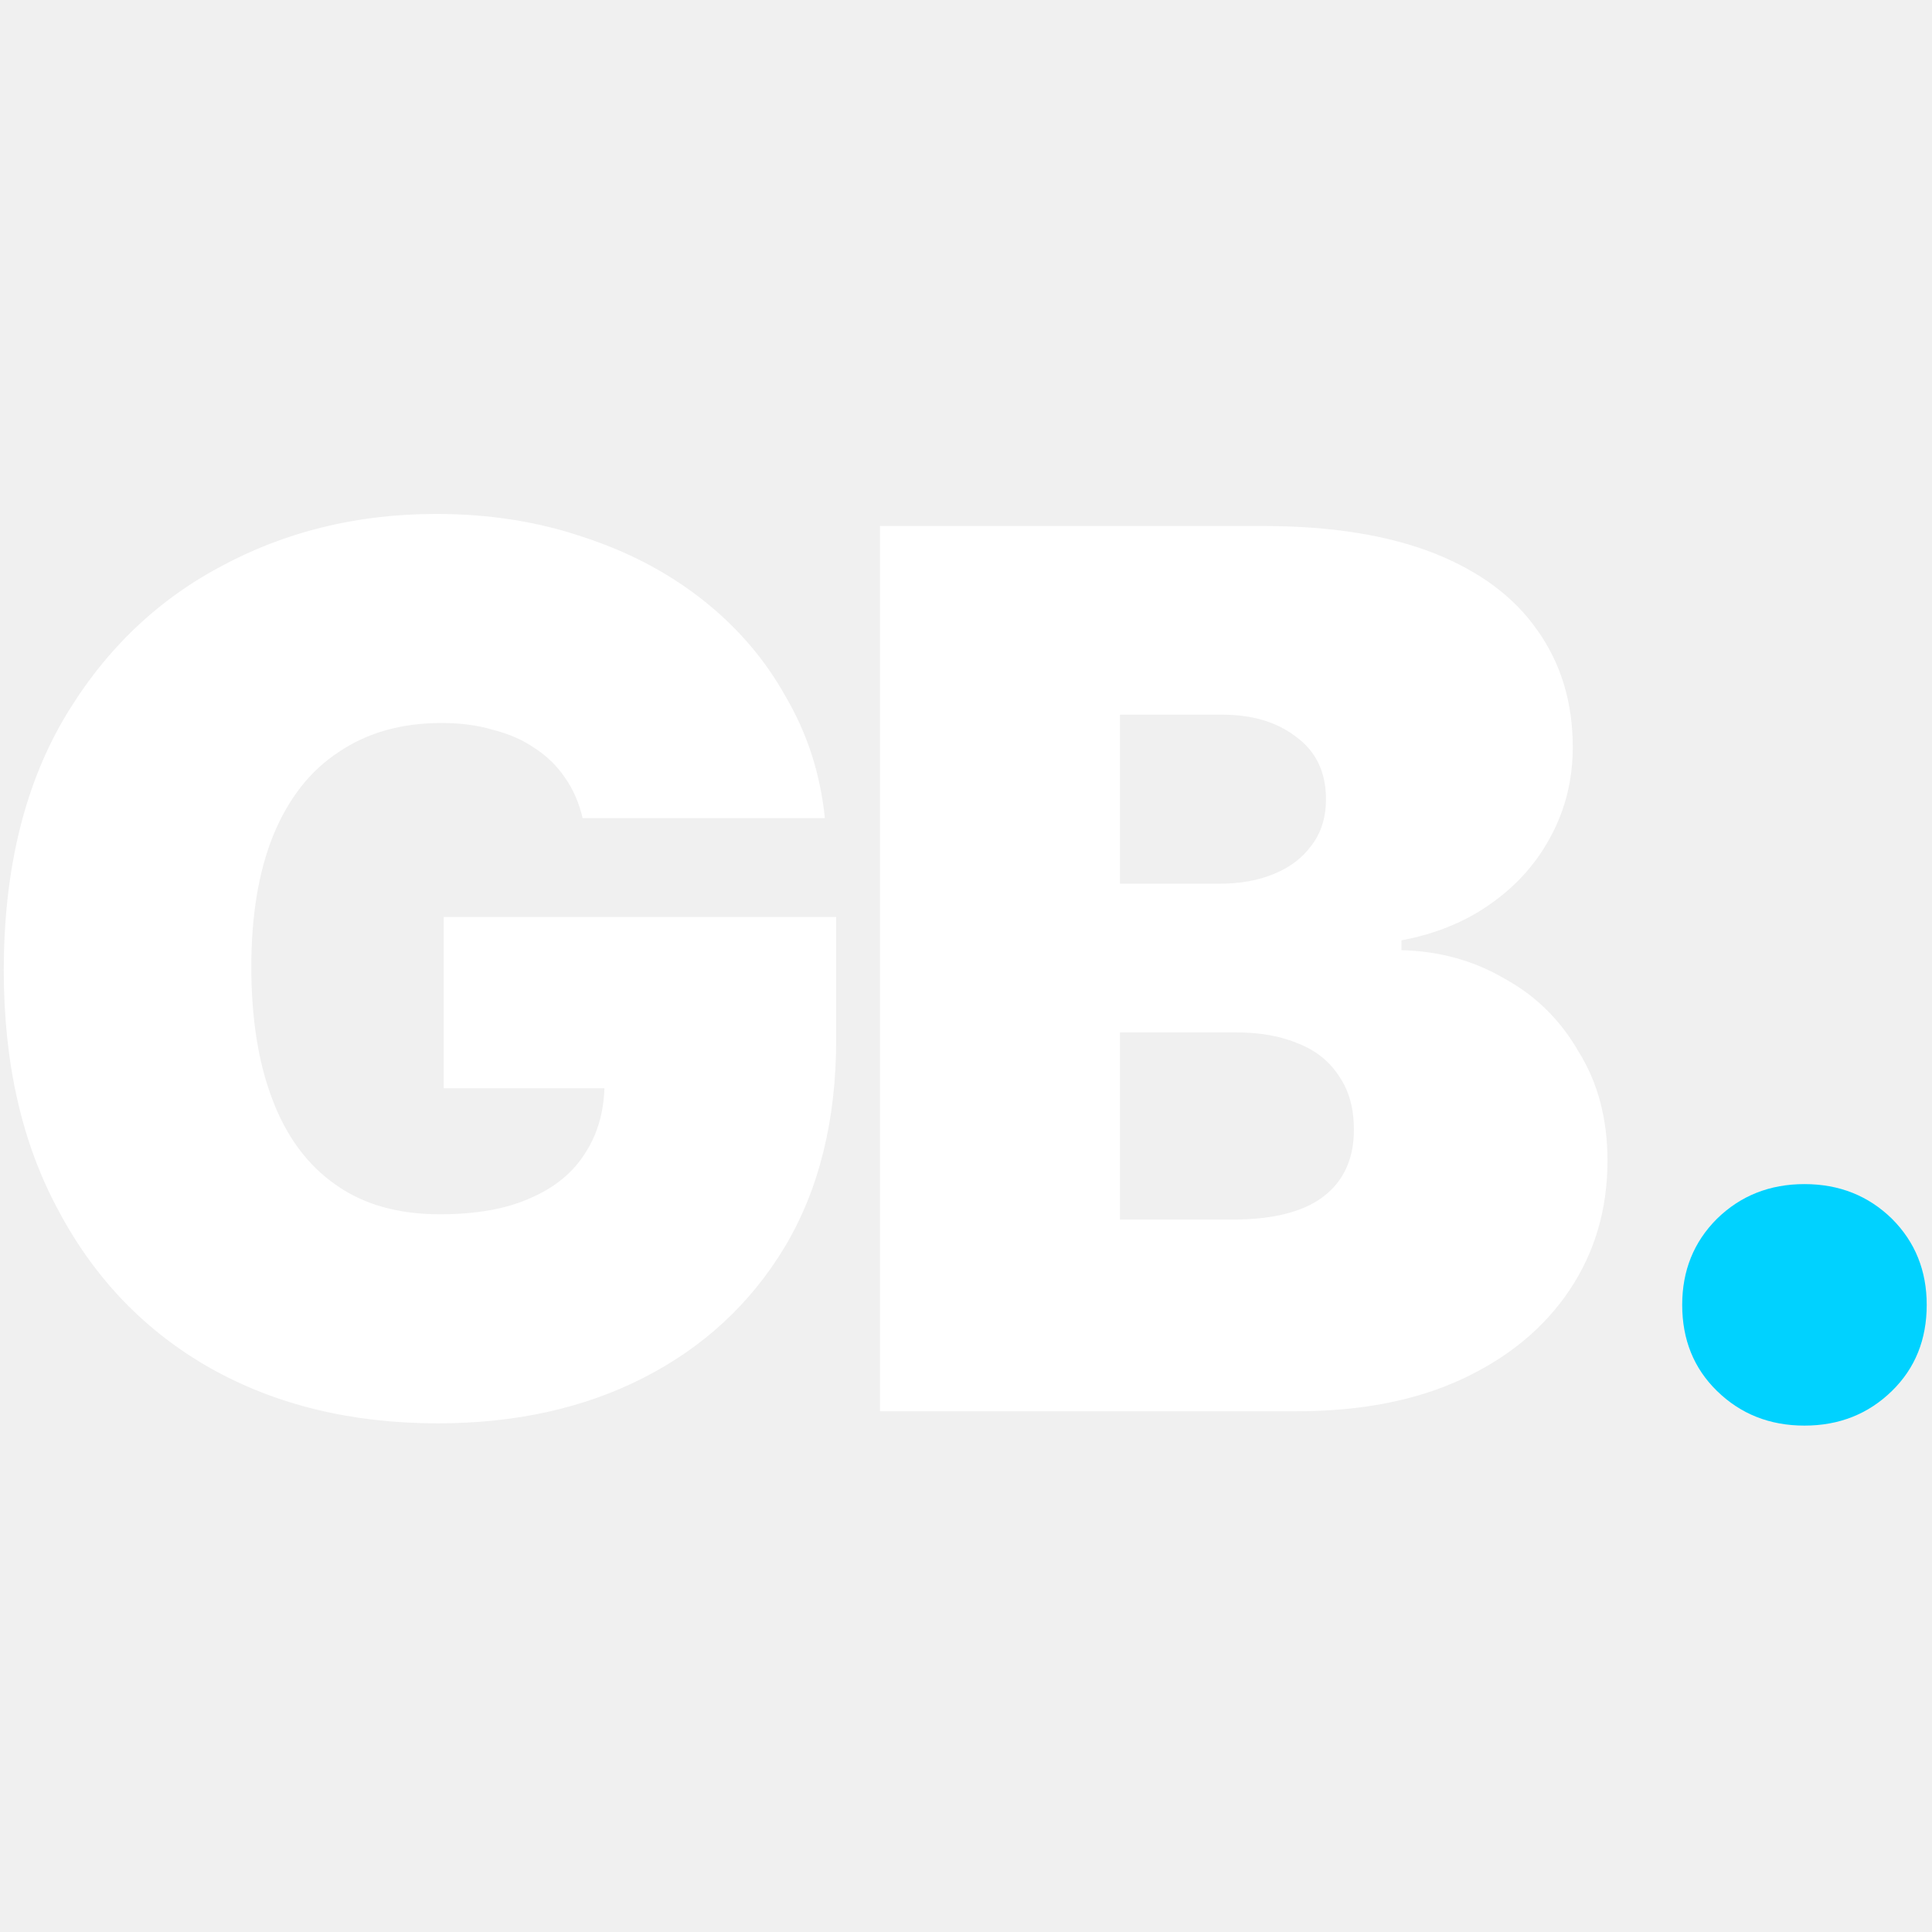
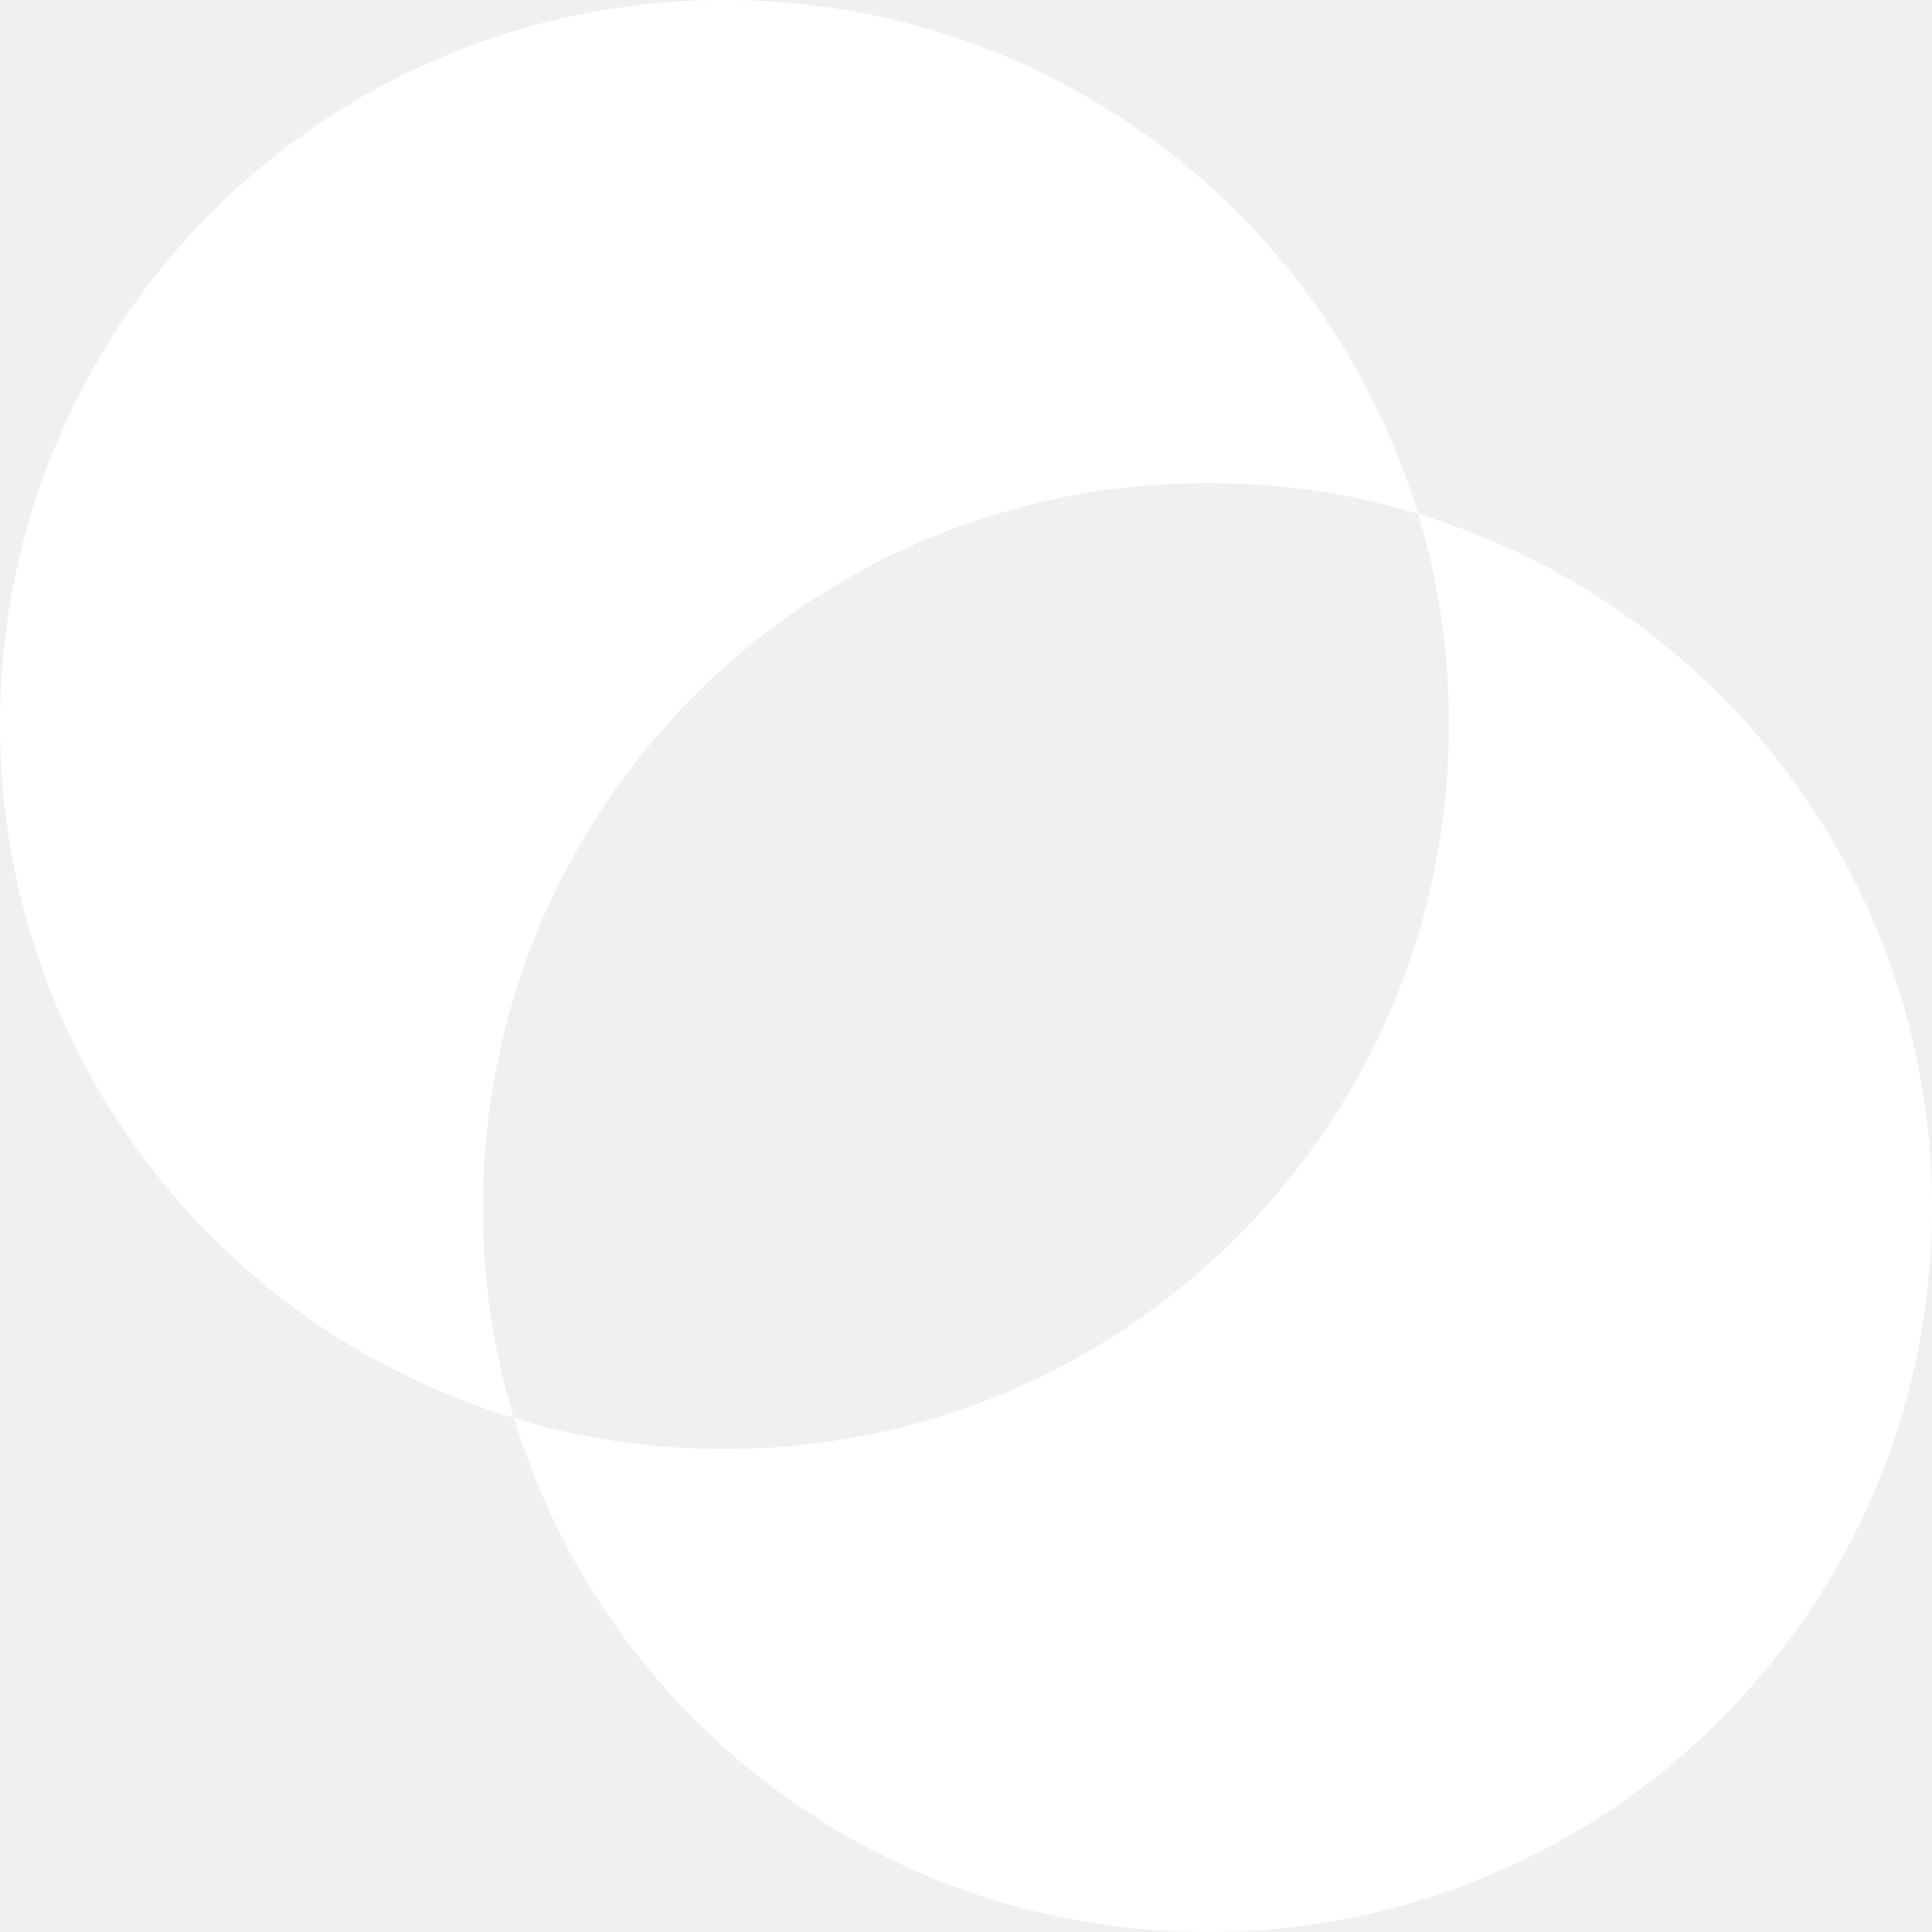
<svg xmlns="http://www.w3.org/2000/svg" version="1.2" viewBox="0 0 256 256" width="256" height="256">
-   <style>.a{fill:#fff}.b{fill:#00d2ff}</style>
-   <path class="a" d="m58 188.6q-17.1 0-30.1-7.3-12.9-7.3-20.1-20.8-7.3-13.4-7.3-31.9 0-19.4 7.7-32.9 7.8-13.5 20.8-20.5 13-7.1 28.8-7.1 10.4 0 19.3 3 9 2.9 15.9 8.3 7 5.5 11.1 12.9 4.3 7.3 5.2 16.1h-32.1q-0.7-3-2.3-5.3-1.6-2.4-4.1-4-2.3-1.6-5.5-2.4-3-0.9-6.8-0.9-8 0-13.7 3.9-5.6 3.7-8.6 11-2.9 7.2-2.9 17.4 0 10.3 2.8 17.6 2.8 7.4 8.4 11.3 5.5 3.9 13.8 3.9 7.3 0 12.1-2.2 4.8-2.1 7.2-6 2.5-3.9 2.5-9.2l5.5 0.7h-26.8v-22.7h52v16.2q0 16.1-6.8 27.5-6.8 11.3-18.8 17.4-11.8 6-27.2 6zm113.8-1.6h-55.2v-117.3h50.8q13.4 0 22.6 3.6 9.1 3.6 13.7 10.2 4.7 6.6 4.7 15.5 0 6.4-2.9 11.8-2.8 5.3-7.9 8.9-5 3.6-11.9 4.9v1.3q7.6 0.2 13.7 3.8 6.2 3.4 9.8 9.7 3.8 6.1 3.8 14.4 0 9.6-5 17.1-5 7.5-14.2 11.8-9.2 4.3-22 4.3zm-23.4-50.2v24.8h14.9q8 0 12-3 4.1-3.1 4.1-8.9 0-4.2-1.9-7-1.9-3-5.4-4.4-3.5-1.5-8.3-1.5zm0-42.1v22.4h13.1q4.2 0 7.3-1.3 3.2-1.3 5-3.8 1.9-2.5 1.9-6.1 0-5.4-4-8.3-3.8-2.9-9.7-2.9z" />
-   <path class="b" d="m239.1 188.9q-6.9 0-11.6-4.6-4.6-4.5-4.6-11.4 0-6.8 4.6-11.4 4.7-4.6 11.6-4.6 6.9 0 11.6 4.6 4.6 4.6 4.6 11.4 0 6.9-4.6 11.4-4.7 4.6-11.6 4.6z" />
+   <style>.a{fill:#fff}</style>
+   <path class="a" d="m96 192c-9.7 0-19.1-1.4-27.9-4.1 11.9 39.4 48.5 68.1 91.9 68.1 53.1 0 96-42.9 96-96 0-43.4-28.7-80-68.1-91.9 2.7 8.8 4.1 18.2 4.1 27.9 0 53.1-42.9 96-96 96zm-96-96c0-53.1 42.9-96 96-96 43.4 0 80 28.7 91.9 68.1-8.8-2.7-18.2-4.1-27.9-4.1-53.1 0-96 42.9-96 96 0 9.7 1.4 19.1 4.1 27.9-39.4-11.9-68.1-48.5-68.1-91.9z" />
</svg>
